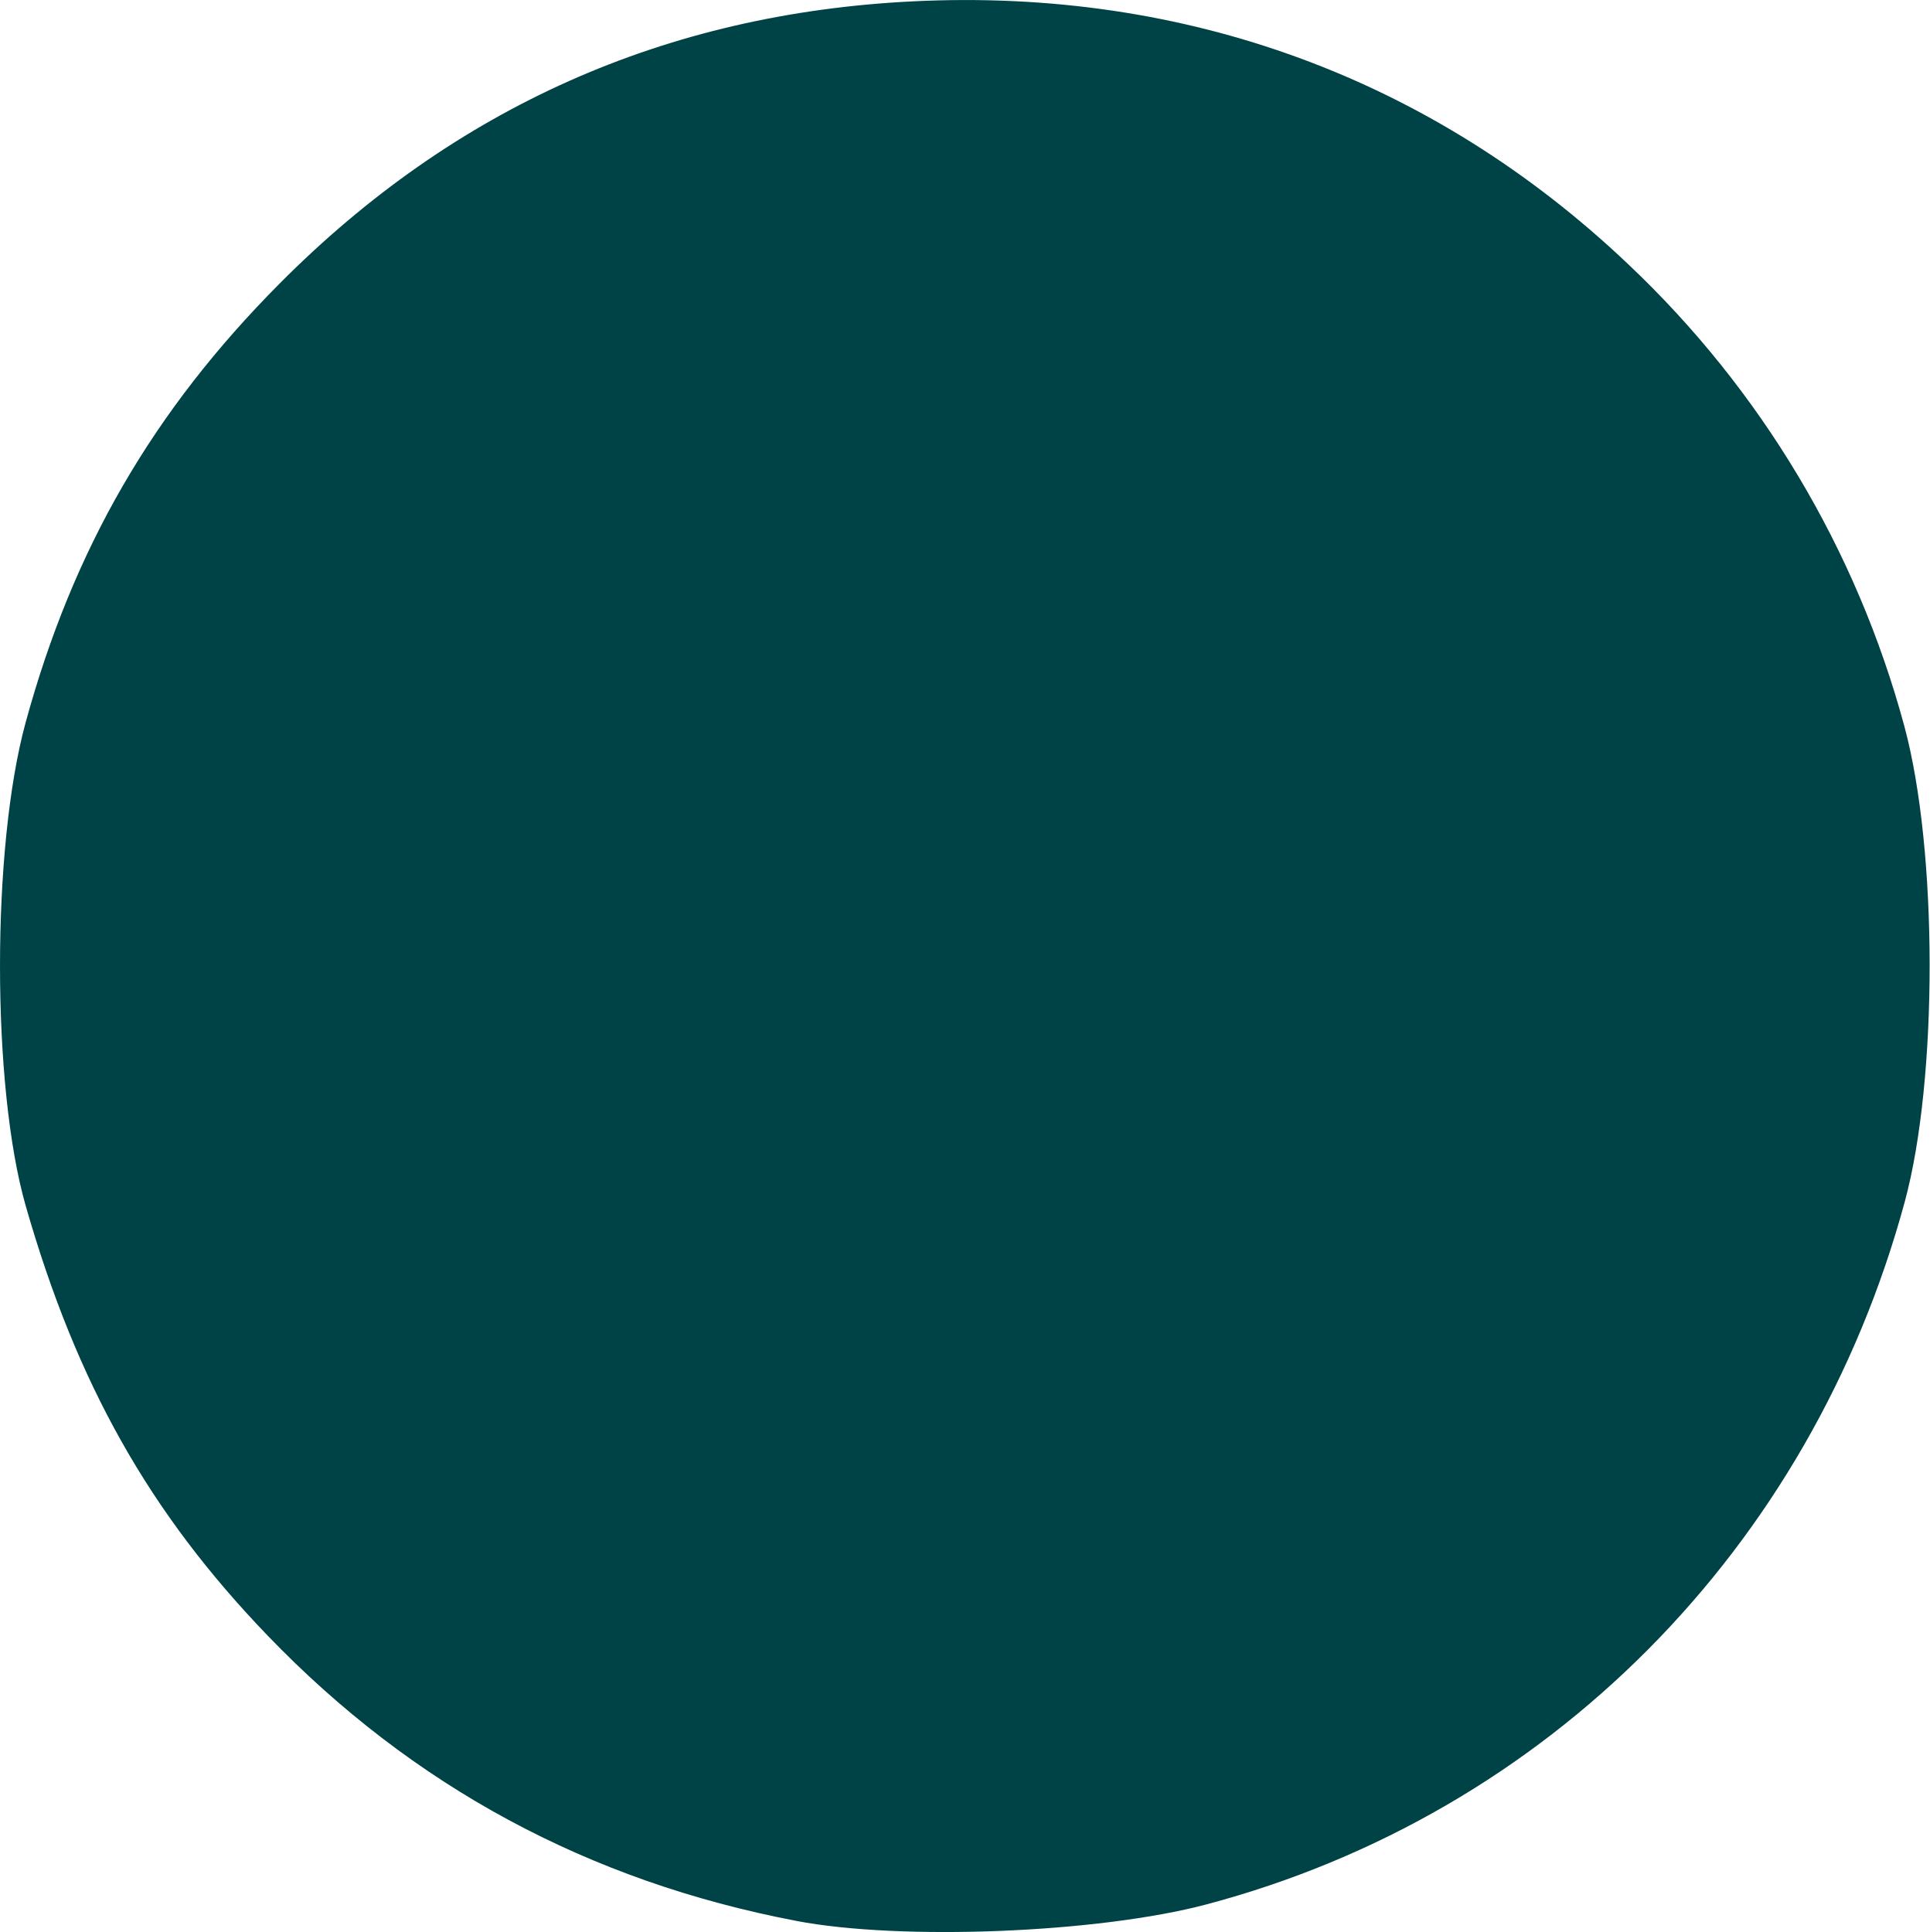
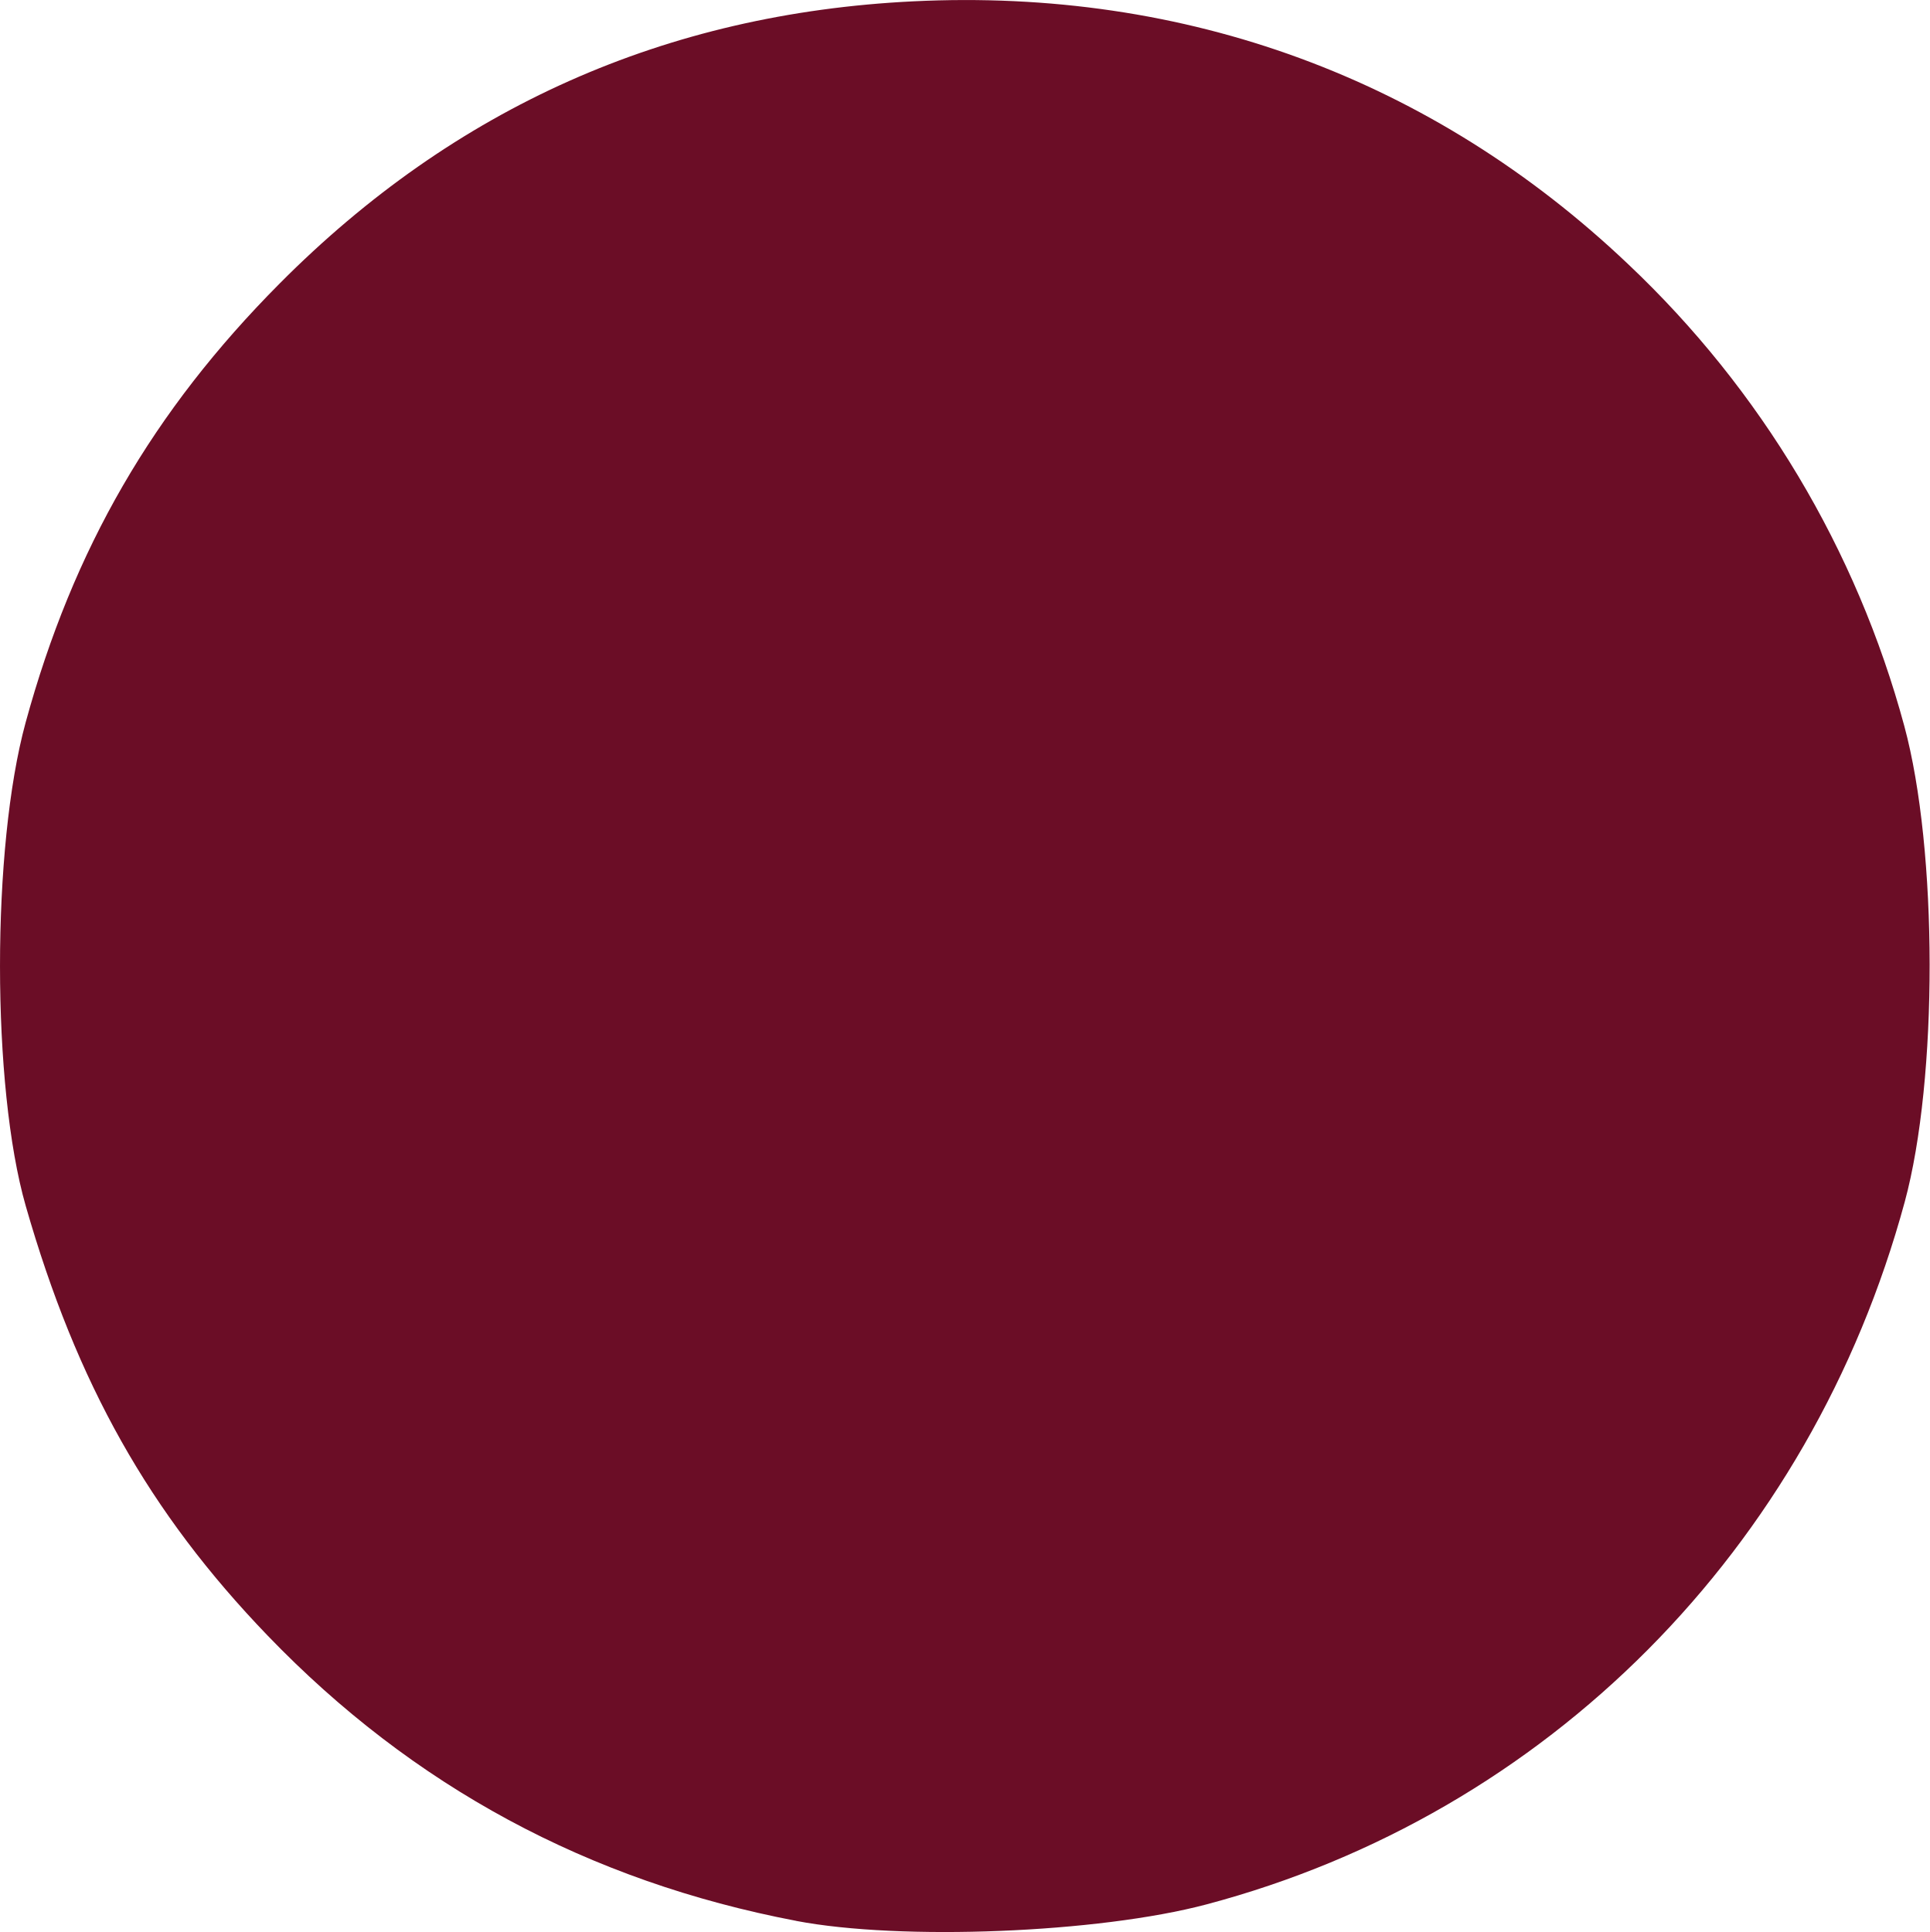
<svg xmlns="http://www.w3.org/2000/svg" viewBox="0 0 43.403 43.464" height="164.272" width="164.044">
-   <path d="M17.907 43.213c-4.669-.891-8.626-3.028-11.889-6.419-2.662-2.766-4.294-5.667-5.44-9.666-.77-2.689-.771-8.062-.002-10.873 1.069-3.91 2.86-7.006 5.714-9.877C10.226 2.418 14.974.303 20.536.03c6.142-.302 11.69 1.738 16.085 5.912a22.296 22.296 0 0 1 6.213 10.393c.755 2.79.76 7.937.009 10.704-2.12 7.814-8.042 13.772-15.71 15.805-2.425.643-6.866.821-9.226.37z" fill="#004346" />
+   <path d="M17.907 43.213c-4.669-.891-8.626-3.028-11.889-6.419-2.662-2.766-4.294-5.667-5.44-9.666-.77-2.689-.771-8.062-.002-10.873 1.069-3.91 2.86-7.006 5.714-9.877C10.226 2.418 14.974.303 20.536.03c6.142-.302 11.69 1.738 16.085 5.912a22.296 22.296 0 0 1 6.213 10.393c.755 2.79.76 7.937.009 10.704-2.12 7.814-8.042 13.772-15.71 15.805-2.425.643-6.866.821-9.226.37z" fill="#6b0d26" />
</svg>
